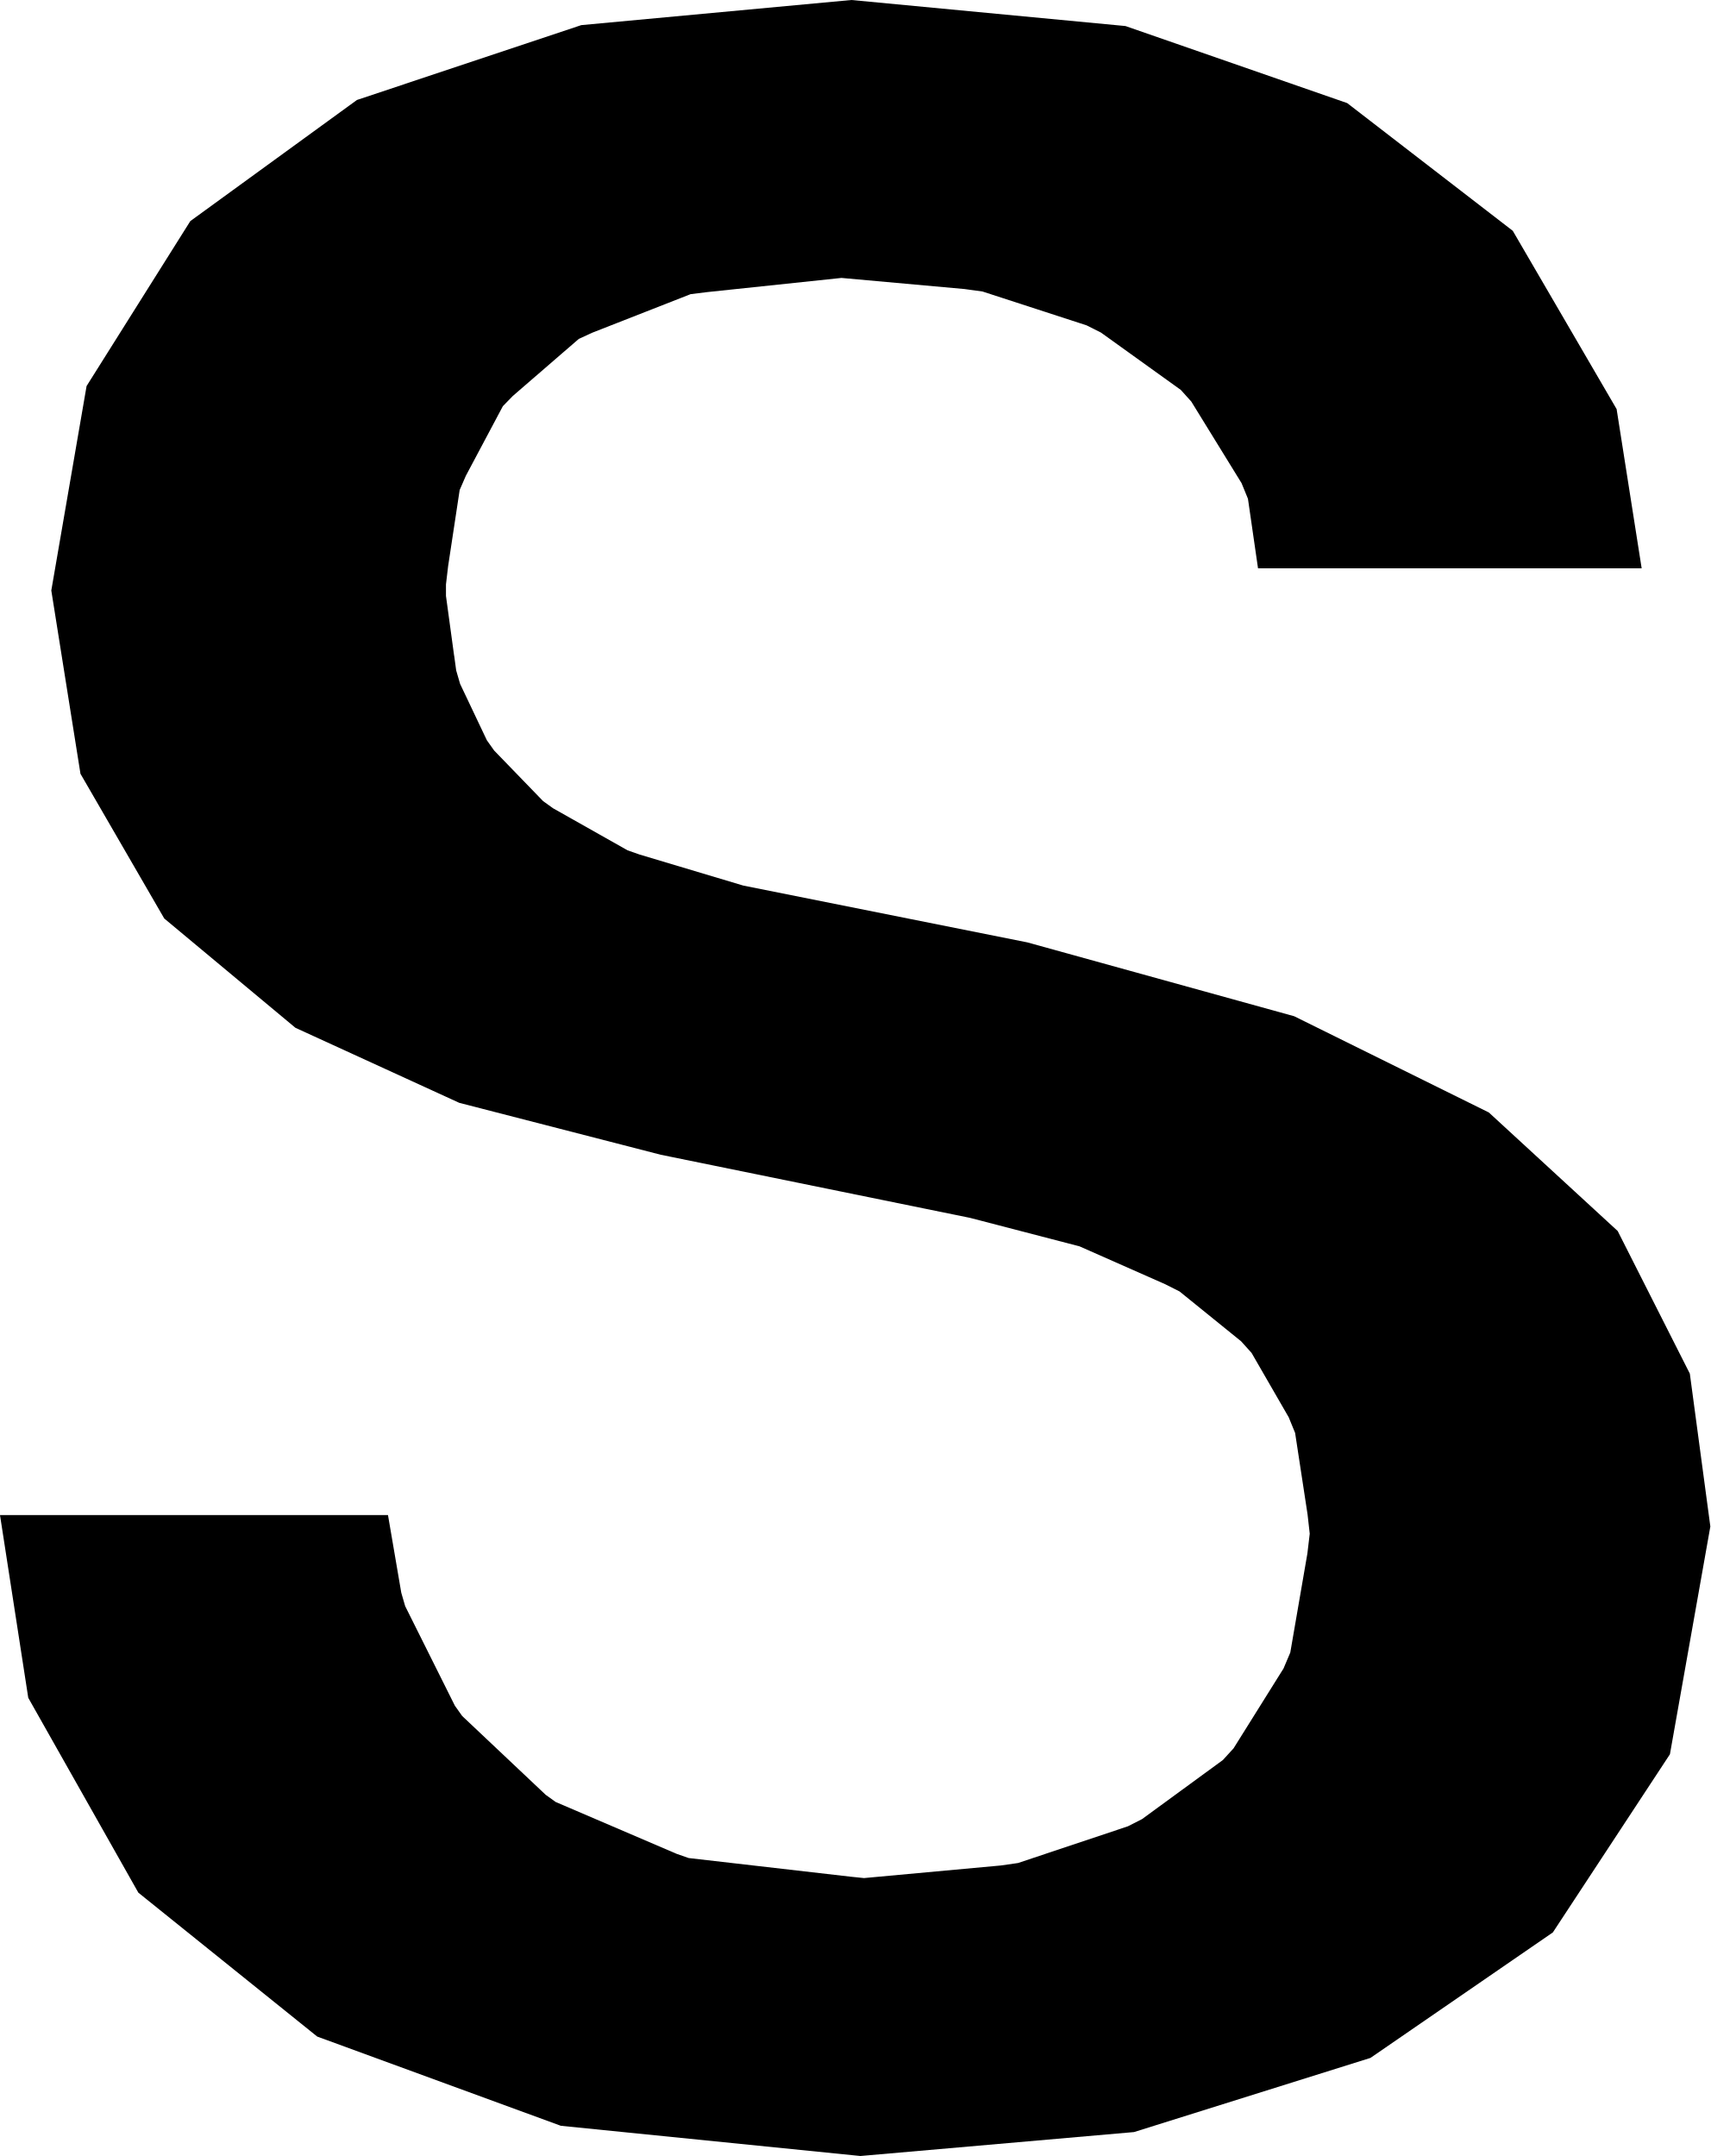
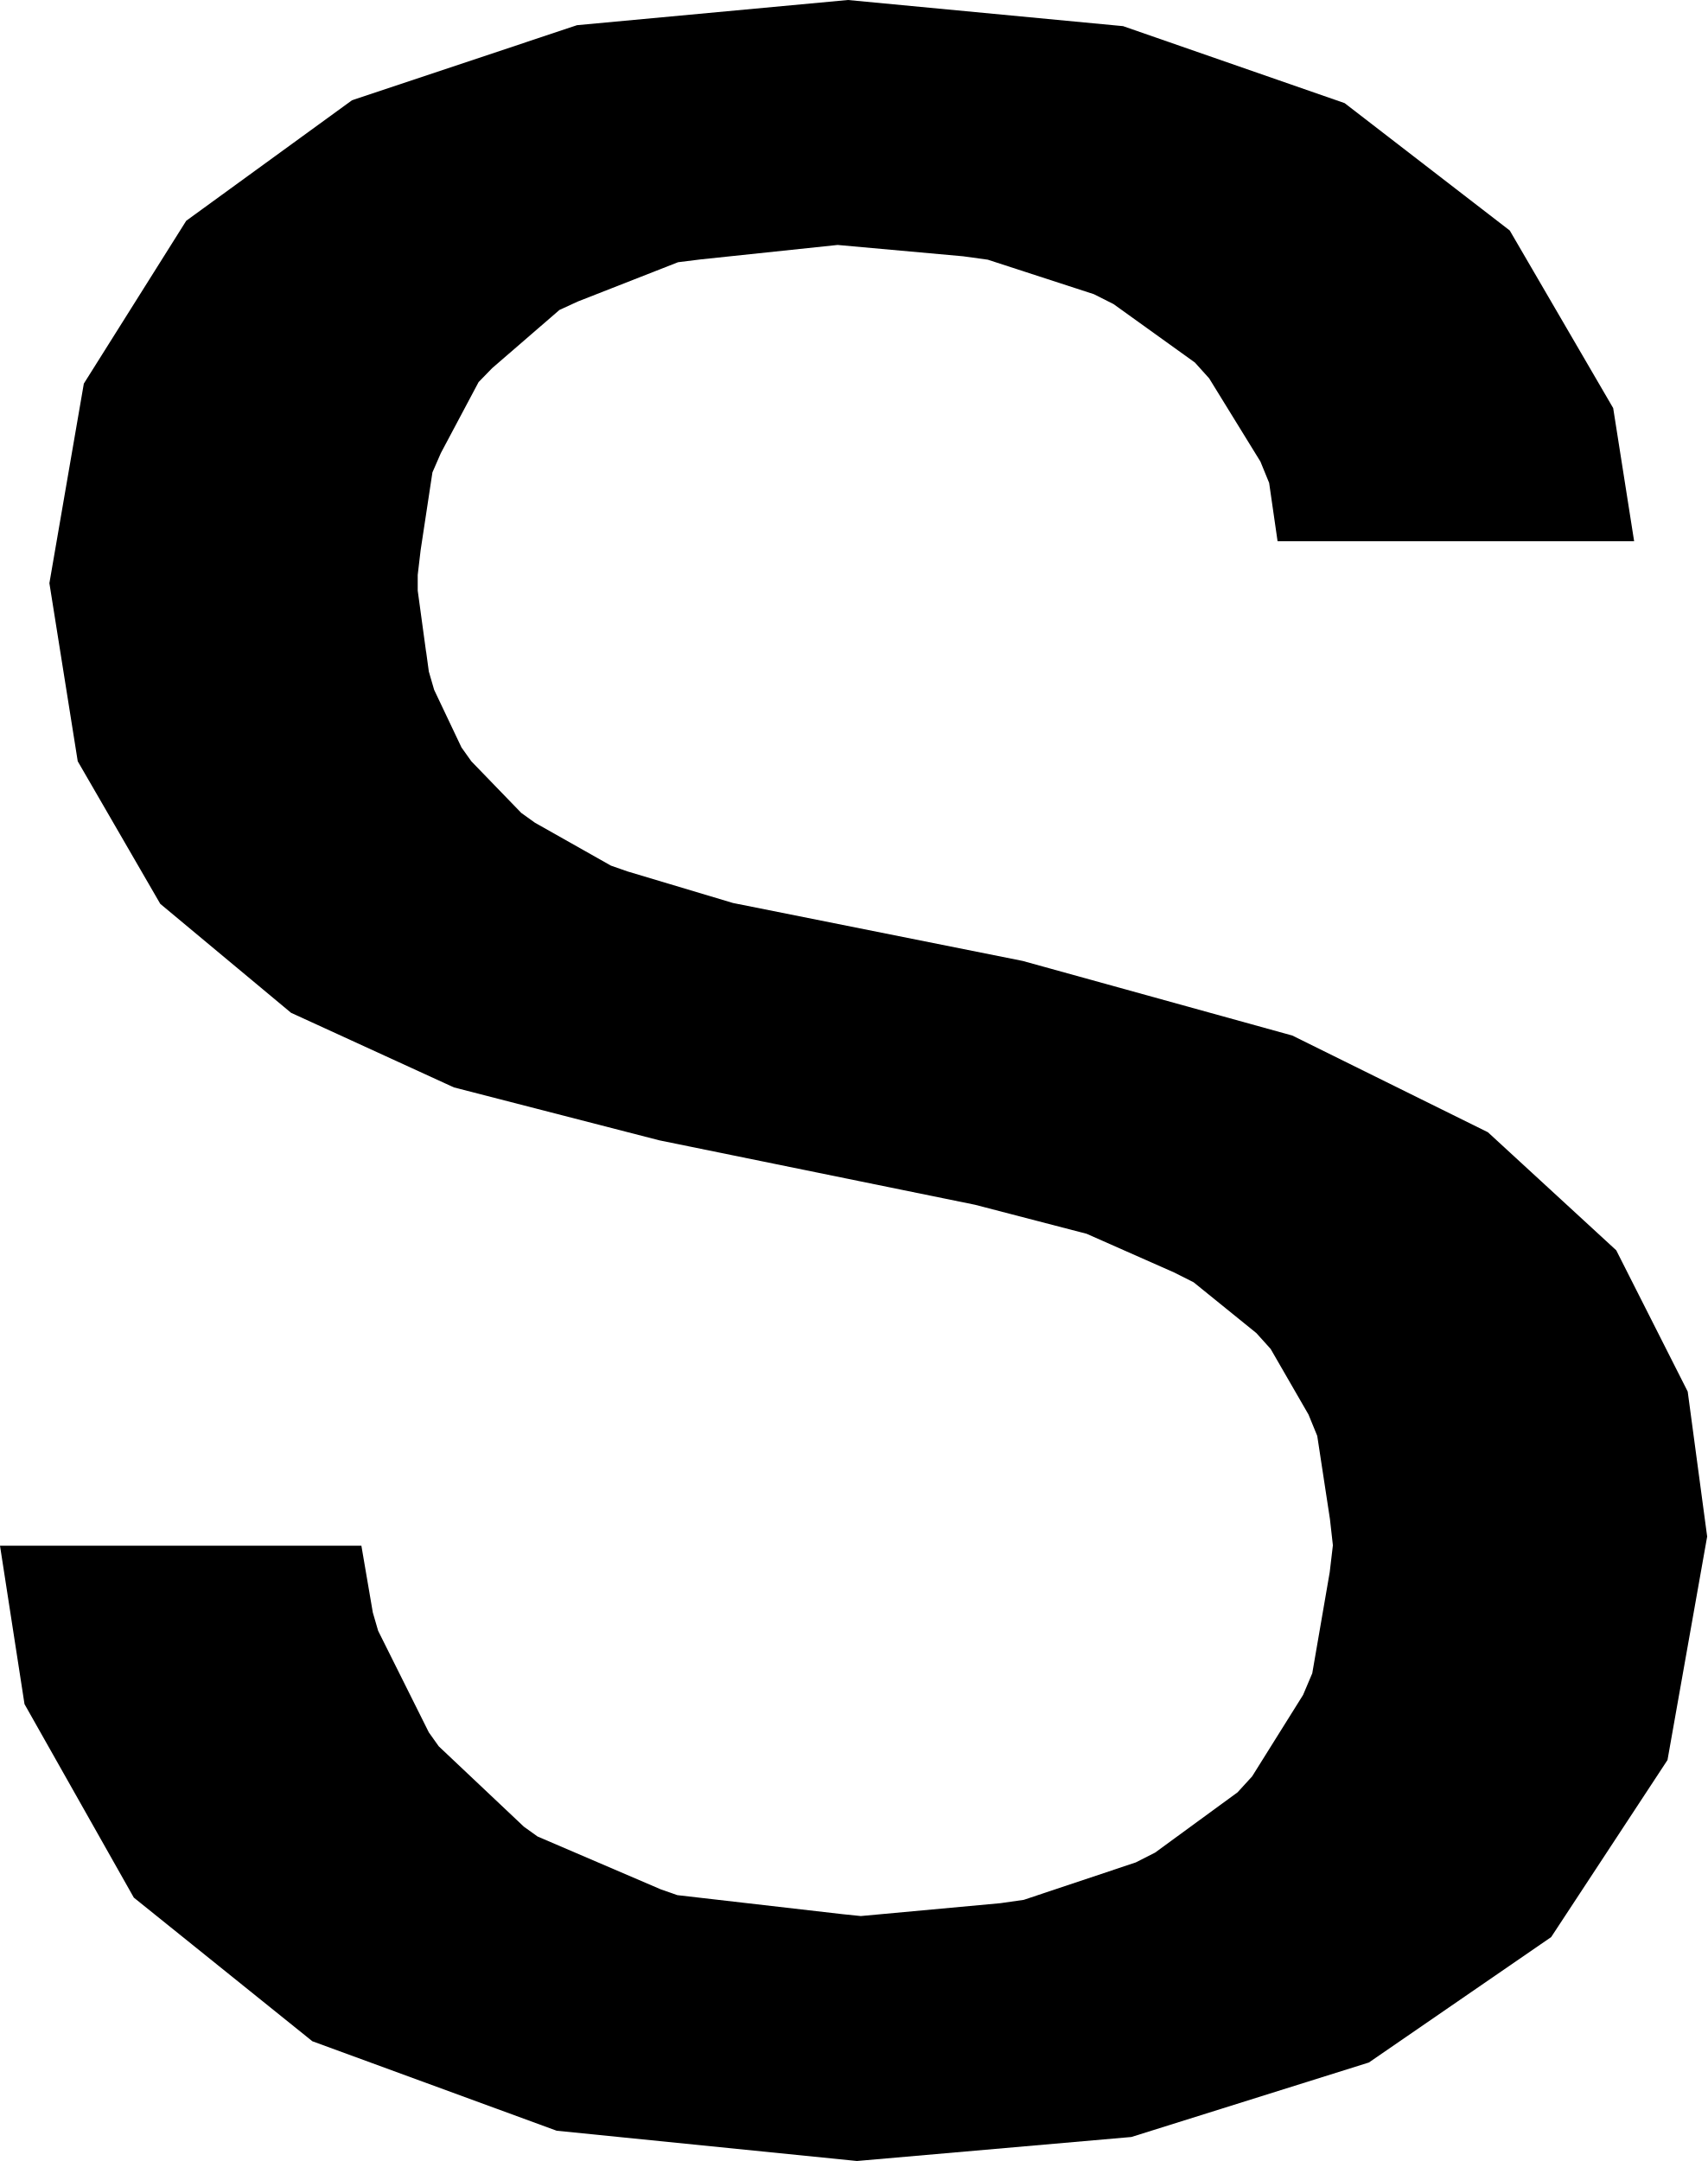
- <svg xmlns="http://www.w3.org/2000/svg" viewBox="1.393 0.144 147.387 185.79">
-   <polygon points="55.476,73.421 49.054,69.796 48.192,69.177 43.977,64.821 43.349,63.938 41.04,59.073 40.704,57.916 40.533,56.663 40.527,56.651 39.824,51.498 39.824,50.505 40.007,48.943 41.004,42.369 41.537,41.144 44.727,35.145 45.585,34.264 51.269,29.349 52.426,28.816 60.903,25.493 62.334,25.315 73.906,24.094 84.503,25.051 86.067,25.267 95.032,28.182 96.273,28.807 103.149,33.746 104.052,34.749 108.382,41.777 108.934,43.126 109.801,49.118 142.861,49.118 140.703,35.398 131.754,20.034 117.486,9.028 98.378,2.388 74.762,0.144 51.483,2.309 32.154,8.758 17.793,19.197 8.854,33.411 5.814,51.028 8.327,66.823 15.547,79.294 26.85,88.712 40.97,95.179 58.334,99.653 84.99,105.093 94.419,107.545 101.797,110.807 103.038,111.432 108.341,115.725 109.244,116.727 112.445,122.274 112.997,123.623 114.07,130.645 114.257,132.309 114.054,134.022 112.581,142.55 112,143.921 107.694,150.804 106.774,151.811 99.804,156.905 98.583,157.525 89.12,160.687 87.638,160.899 75.85,161.984 74.691,161.865 60.735,160.257 59.695,159.893 49.276,155.426 48.414,154.807 41.22,148.016 40.592,147.133 36.309,138.553 35.973,137.396 34.827,130.704 1.393,130.704 3.828,146.45 13.315,163.241 28.729,175.642 49.721,183.33 75.538,185.934 99.118,183.871 119.491,177.481 135.208,166.667 145.296,151.315 148.78,131.687 147.012,118.515 140.794,106.223 129.691,96.009 112.918,87.717 89.923,81.353 65.443,76.457 56.515,73.785" />
+ <svg xmlns="http://www.w3.org/2000/svg" viewBox="1.669 0.142 144.201 182.53">
+   <polygon points="53.273,73.258 46.852,69.632 45.702,68.808 41.487,64.451 40.649,63.274 38.34,58.409 37.892,56.866 37.664,55.196 37.656,55.179 36.953,50.027 36.953,48.703 37.198,46.619 38.195,40.046 38.906,38.413 42.096,32.414 43.239,31.239 48.923,26.324 50.465,25.614 58.943,22.291 60.85,22.053 72.422,20.832 83.019,21.789 85.105,22.076 94.07,24.992 95.724,25.825 102.601,30.764 103.805,32.101 108.135,39.129 108.871,40.928 109.583,45.856 139.701,45.856 137.932,34.613 129.195,19.611 115.248,8.853 96.534,2.35 73.293,0.142 50.405,2.27 31.404,8.61 17.4,18.789 8.75,32.544 5.841,49.4 8.235,64.443 15.206,76.485 26.252,85.688 40.008,91.989 57.372,96.463 84.028,101.903 93.457,104.355 100.835,107.617 102.49,108.45 107.793,112.743 108.997,114.079 112.198,119.626 112.934,121.425 114.006,128.447 114.256,130.666 113.986,132.95 112.513,141.478 111.738,143.306 107.432,150.188 106.205,151.531 99.235,156.625 97.607,157.452 88.144,160.614 86.168,160.896 74.381,161.982 72.835,161.823 58.878,160.215 57.492,159.73 47.074,155.262 45.924,154.438 38.73,147.646 37.892,146.469 33.61,137.889 33.161,136.346 32.195,130.702 1.669,130.702 3.739,144.081 12.972,160.424 28.052,172.556 48.687,180.114 74.054,182.672 97.236,180.644 117.297,174.352 132.693,163.759 142.52,148.803 145.87,129.927 144.227,117.682 138.19,105.749 127.351,95.778 110.832,87.611 88.067,81.311 63.587,76.415 54.659,73.743" />
</svg>
